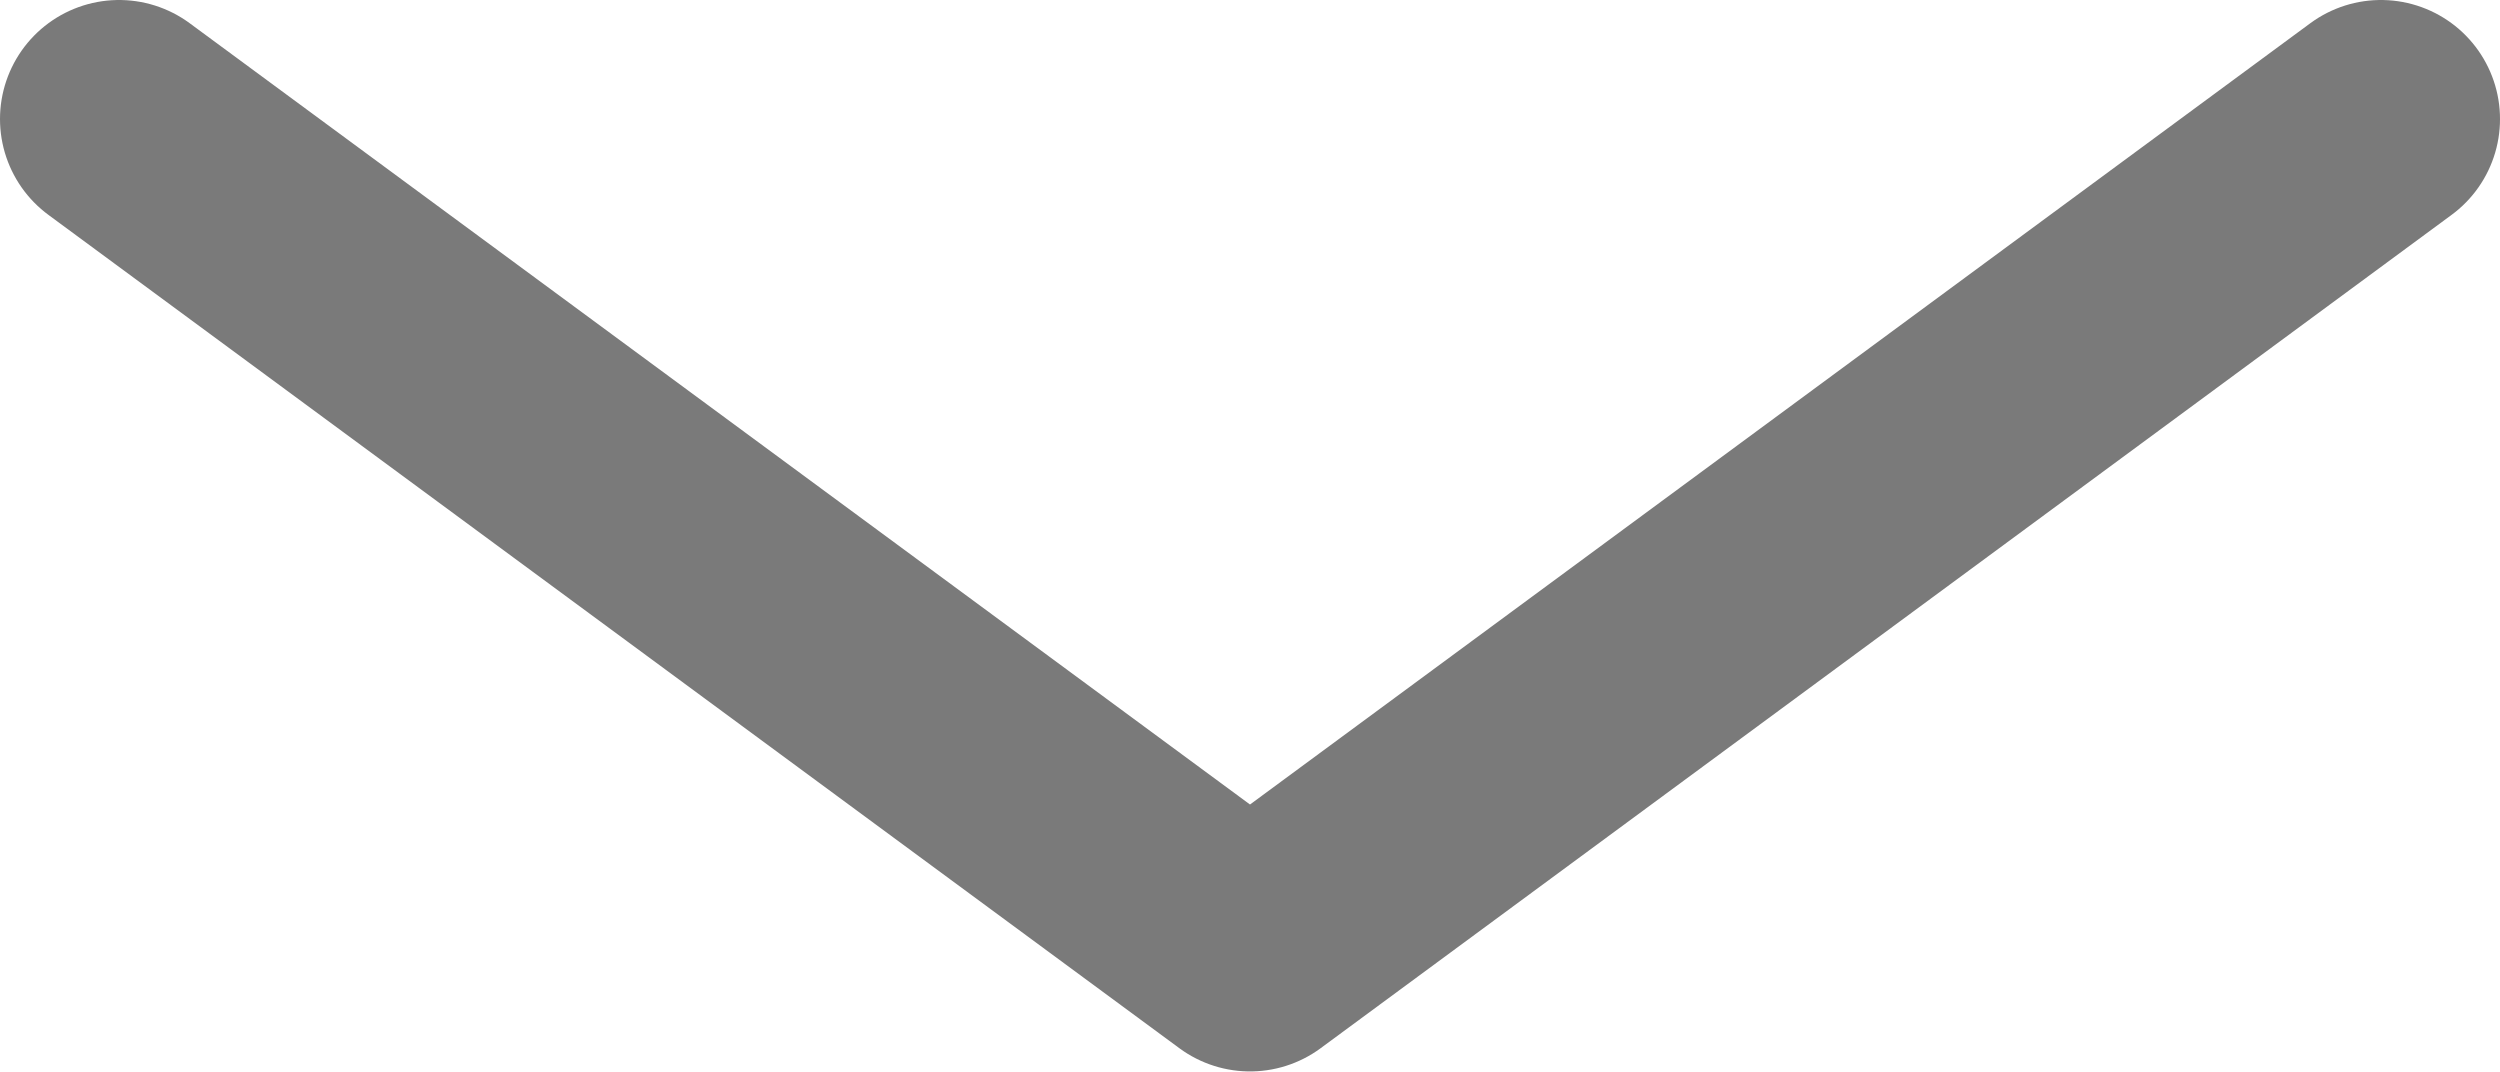
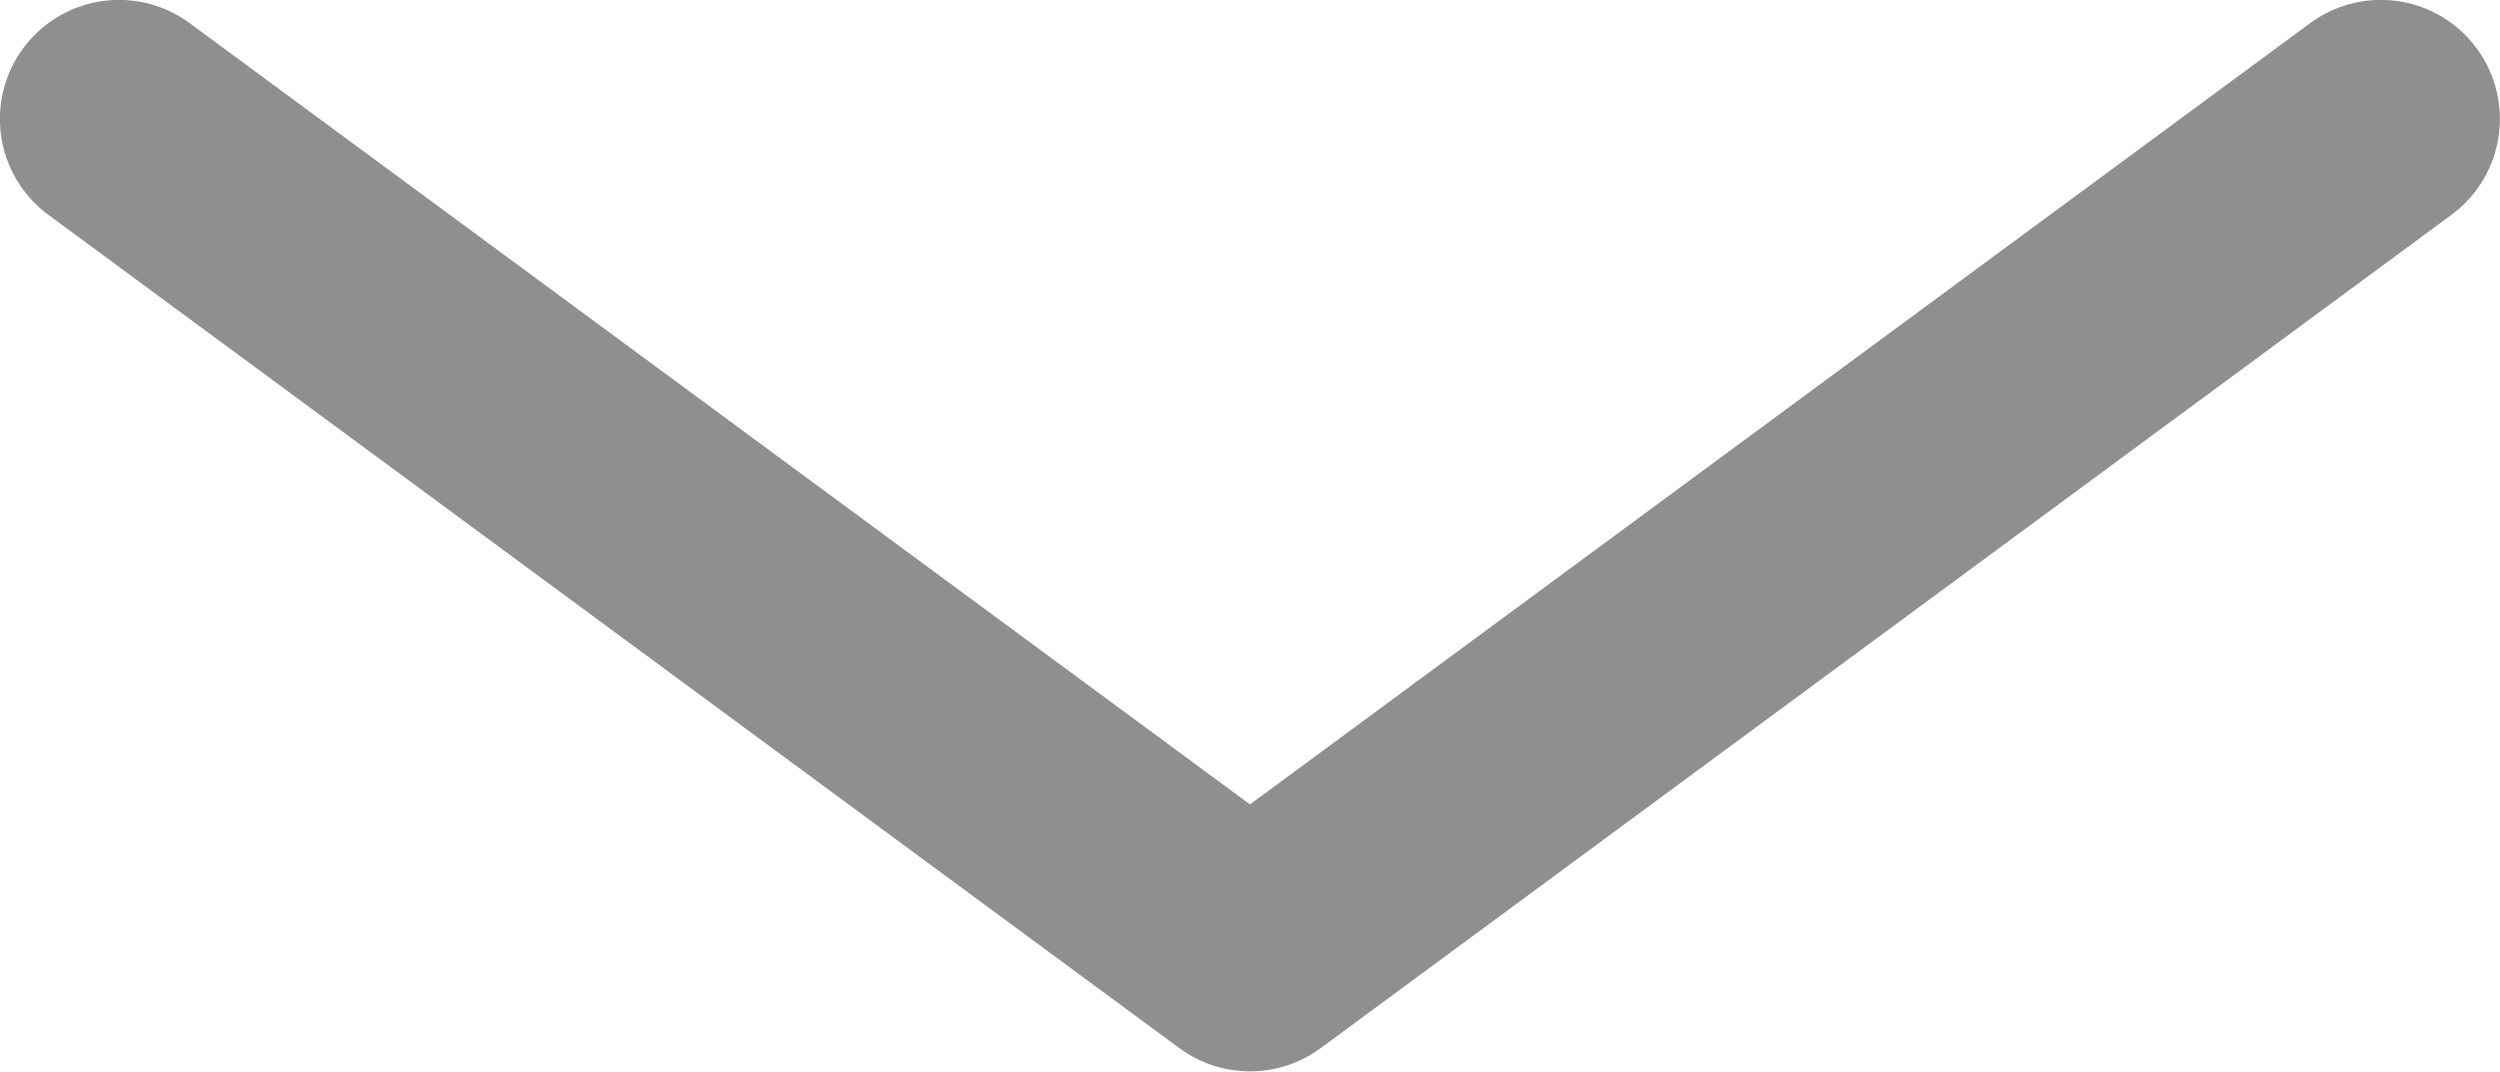
- <svg xmlns="http://www.w3.org/2000/svg" preserveAspectRatio="none" overflow="visible" style="display: block;" width="10.5" height="4.5" viewBox="0 0 10.5 4.5" fill="none">
+ <svg xmlns="http://www.w3.org/2000/svg" preserveAspectRatio="none" overflow="visible" style="display: block;" width="12" height="5.143" viewBox="0 0 12 5.143" fill="none">
  <g id="Group">
-     <path id="Vector" d="M0.5 0.5L5.25 4L10 0.5" stroke="#7A7A7A" stroke-linecap="round" stroke-linejoin="round" />
+     <path id="Vector" d="M0.571 0.571L6 4.571L11.428 0.571" stroke="#8F8F8F" stroke-width="1.143" stroke-linecap="round" stroke-linejoin="round" />
  </g>
</svg>
